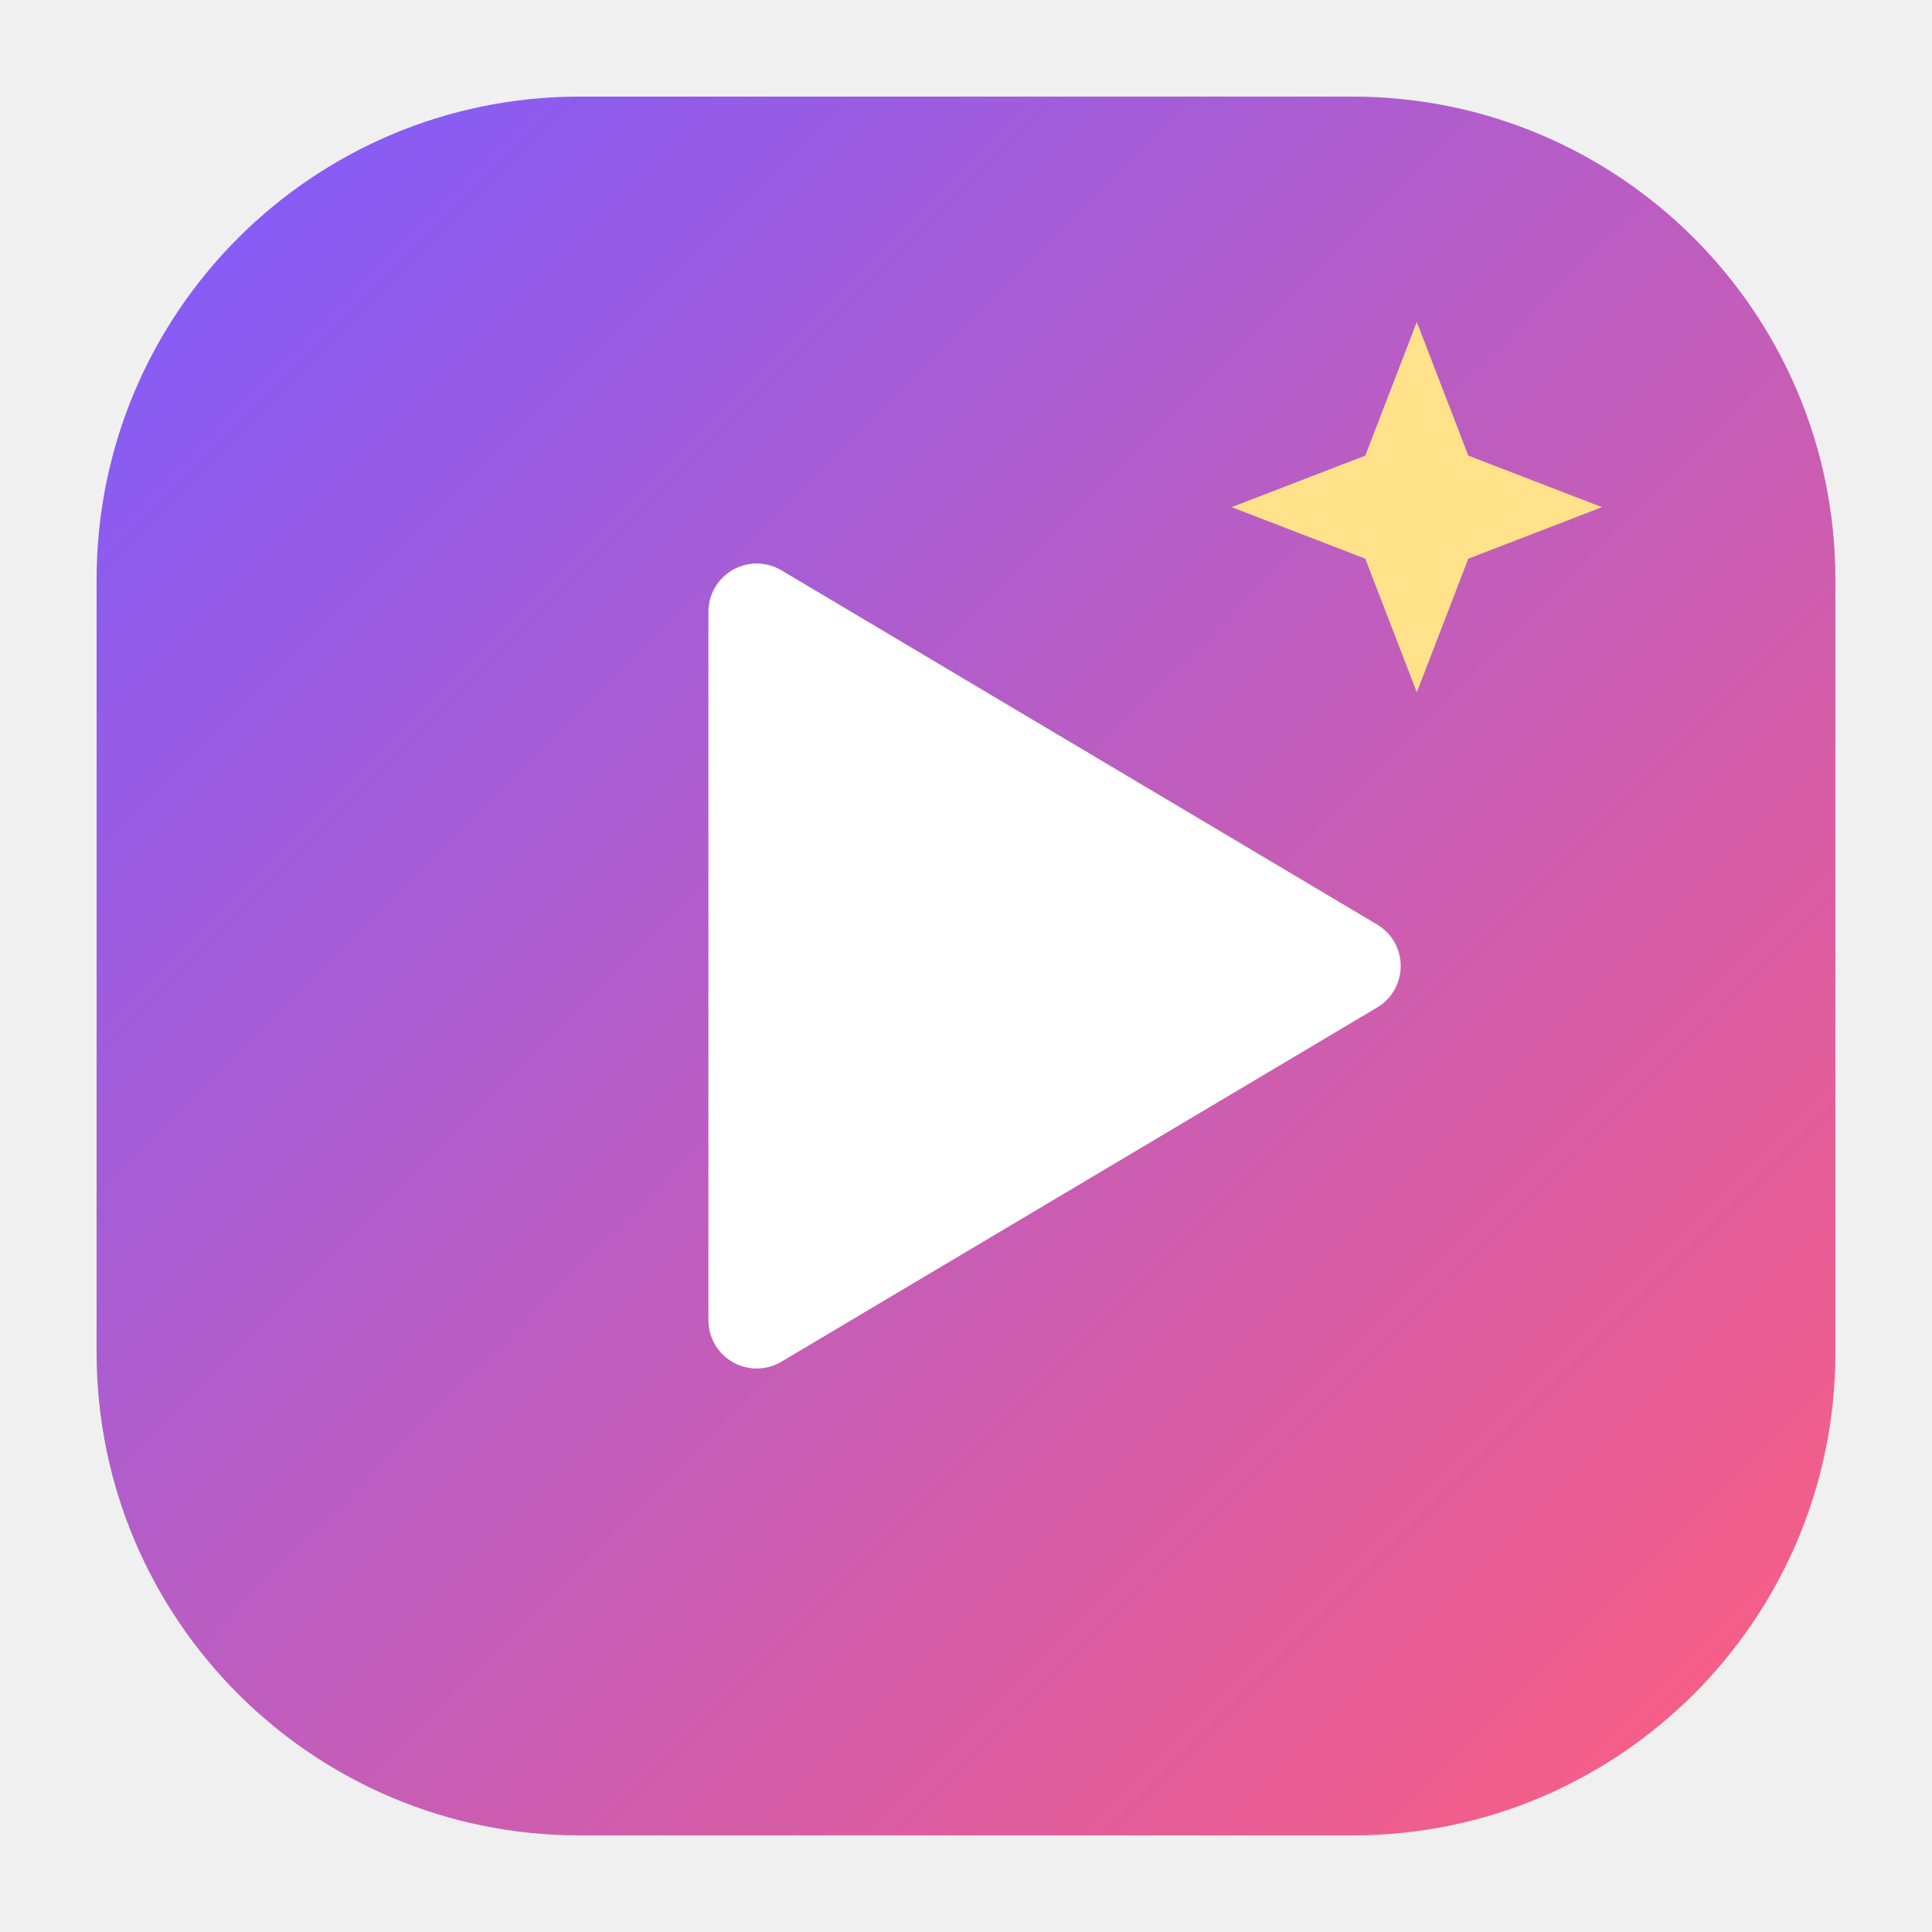
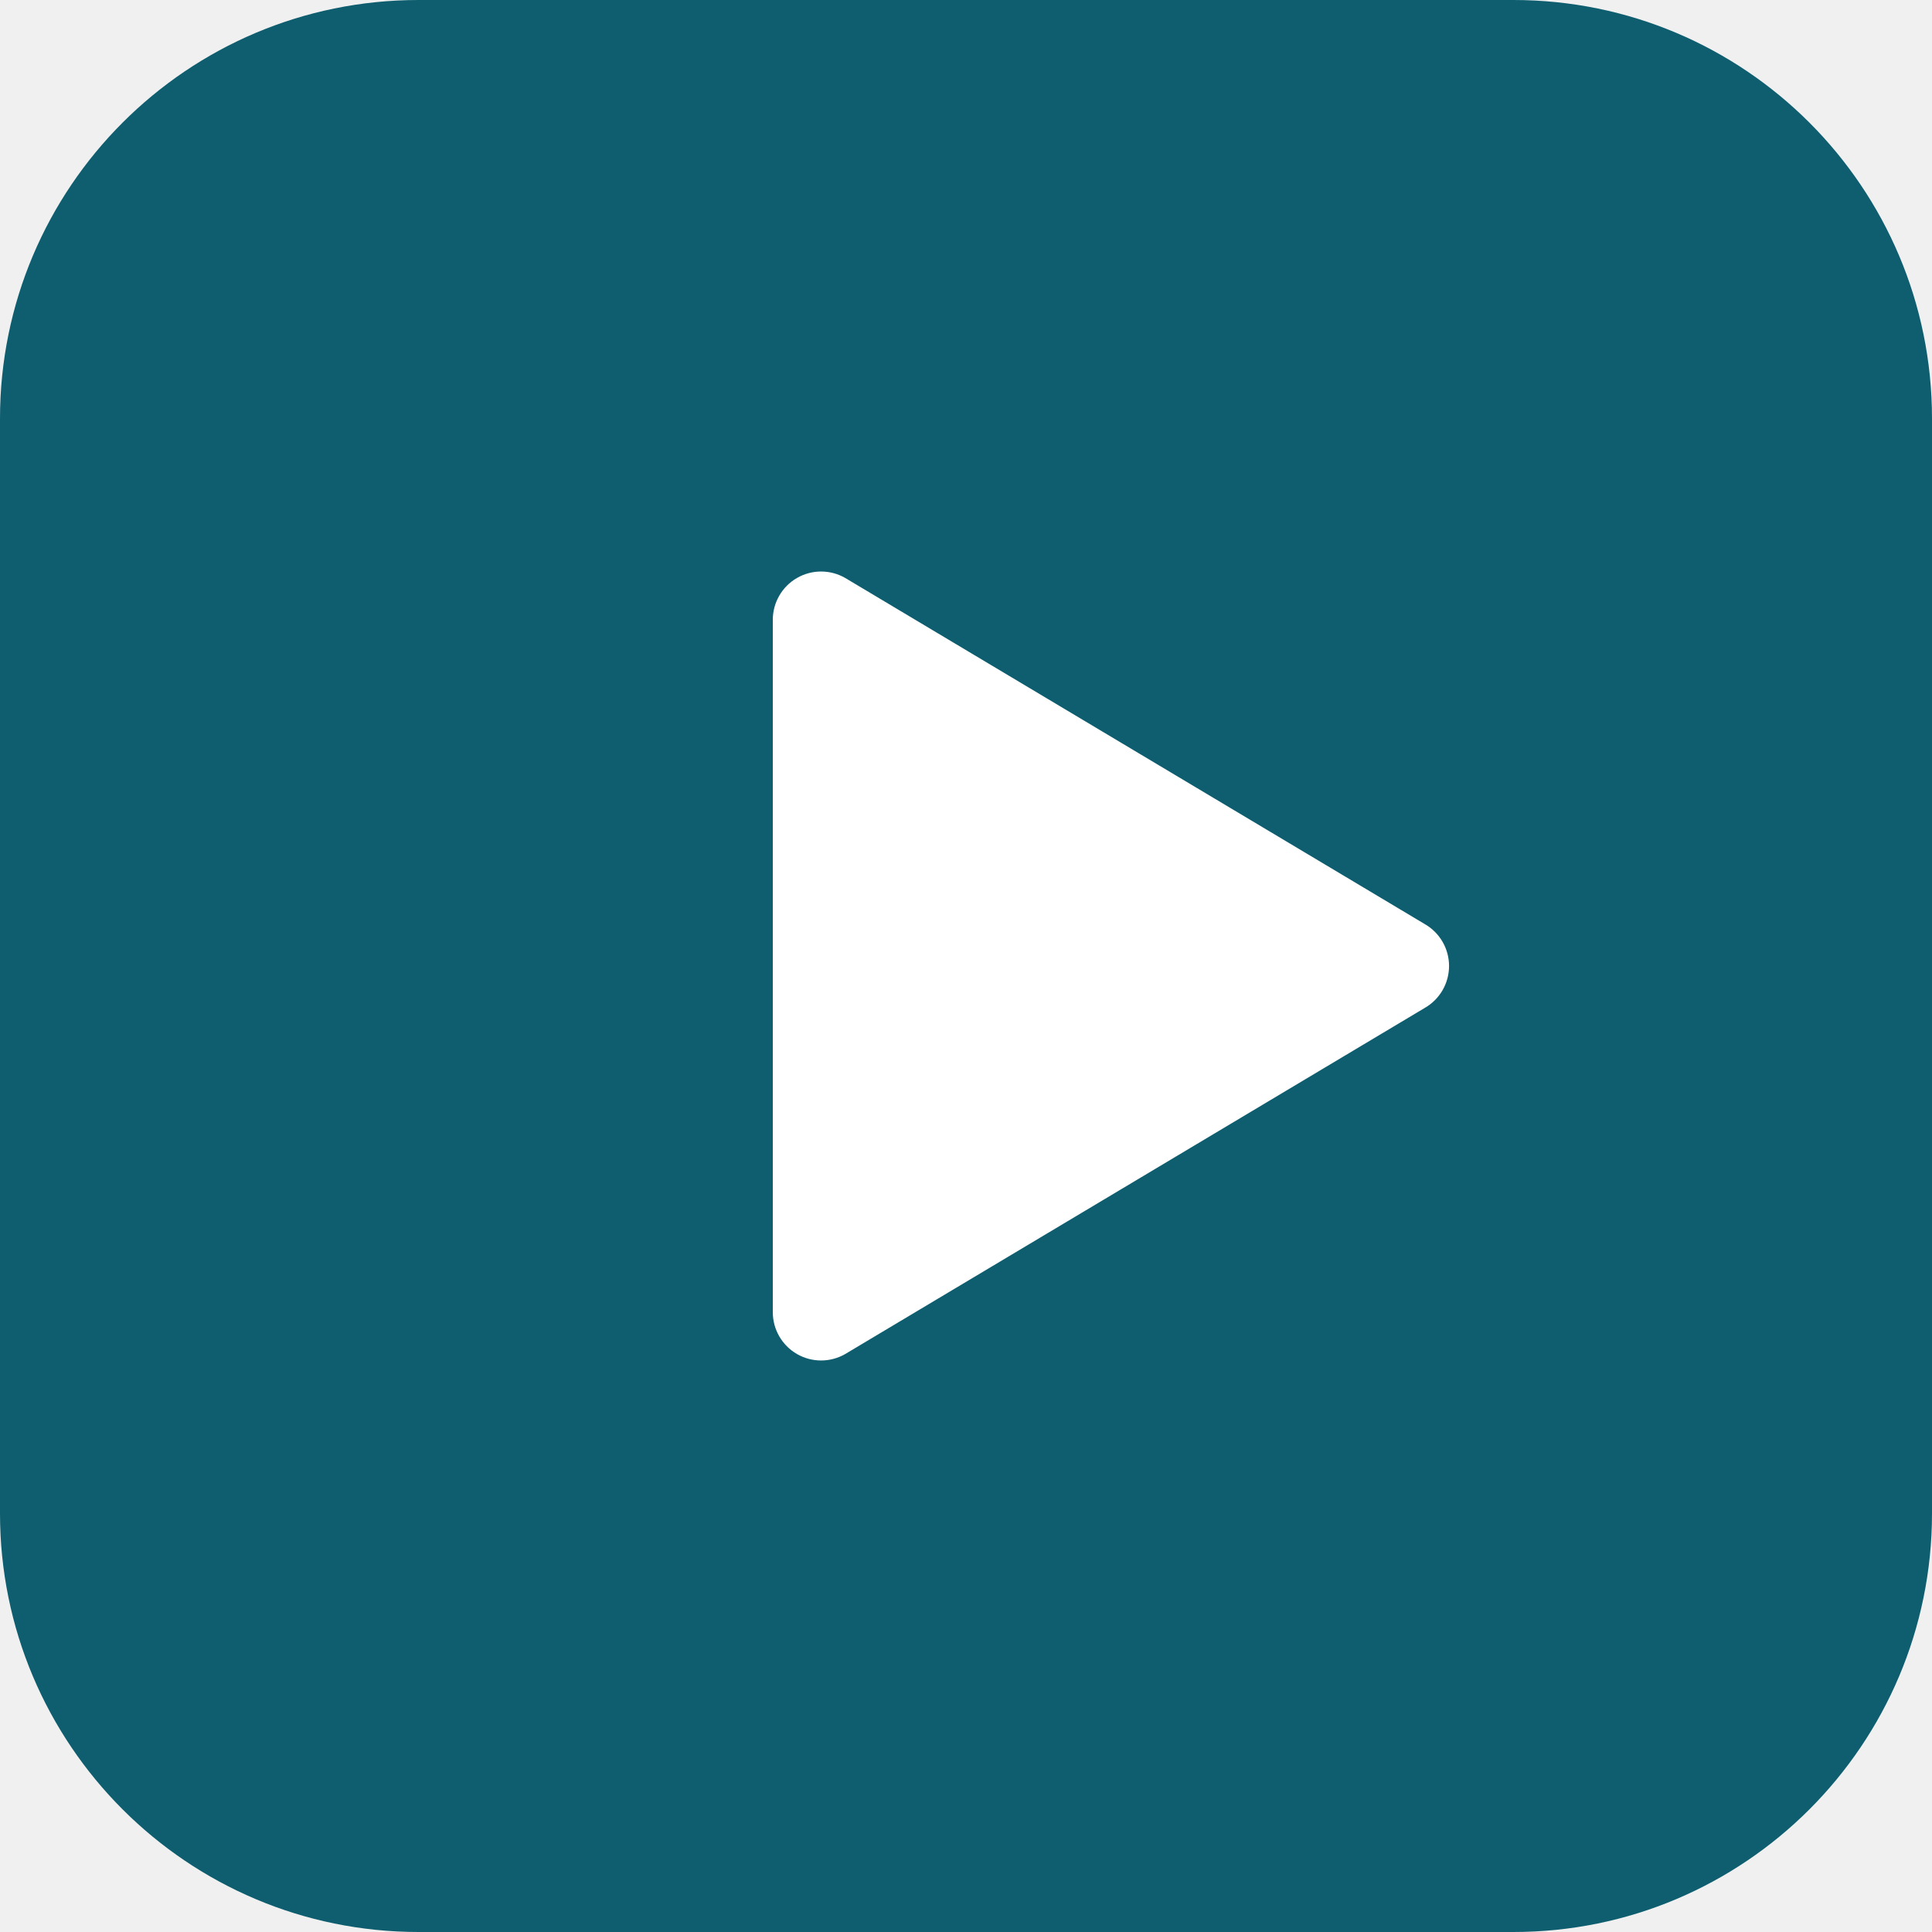
<svg xmlns="http://www.w3.org/2000/svg" viewBox="0 0 120 120" width="120" height="120">
-   <defs>
-     <linearGradient id="g" x1="0" y1="0" x2="1" y2="1">
-       <stop offset="0" stop-color="#7C5CFF" />
-       <stop offset="1" stop-color="#FF5E7E" />
-     </linearGradient>
-   </defs>
-   <rect x="6" y="6" width="108" height="108" rx="30" fill="url(#g)" />
-   <path d="M47 38 L84 60 L47 82 Z" fill="#fff" stroke="#fff" stroke-width="6" stroke-linejoin="round" />
-   <path d="M88 20 l3.2 8.3 8.3 3.2 -8.3 3.2 -3.2 8.3 -3.2 -8.3 -8.3 -3.2 8.3 -3.2z" fill="#FFE28A" />
+   <rect width="120" height="120" rx="26" fill="#0E5E6F" />
+   <path d="M48 38.5v43a3 3 0 0 0 4.5 2.6l36-21.5a3 3 0 0 0 0-5.2l-36-21.5A3 3 0 0 0 48 38.5z" fill="#fff" />
</svg>
